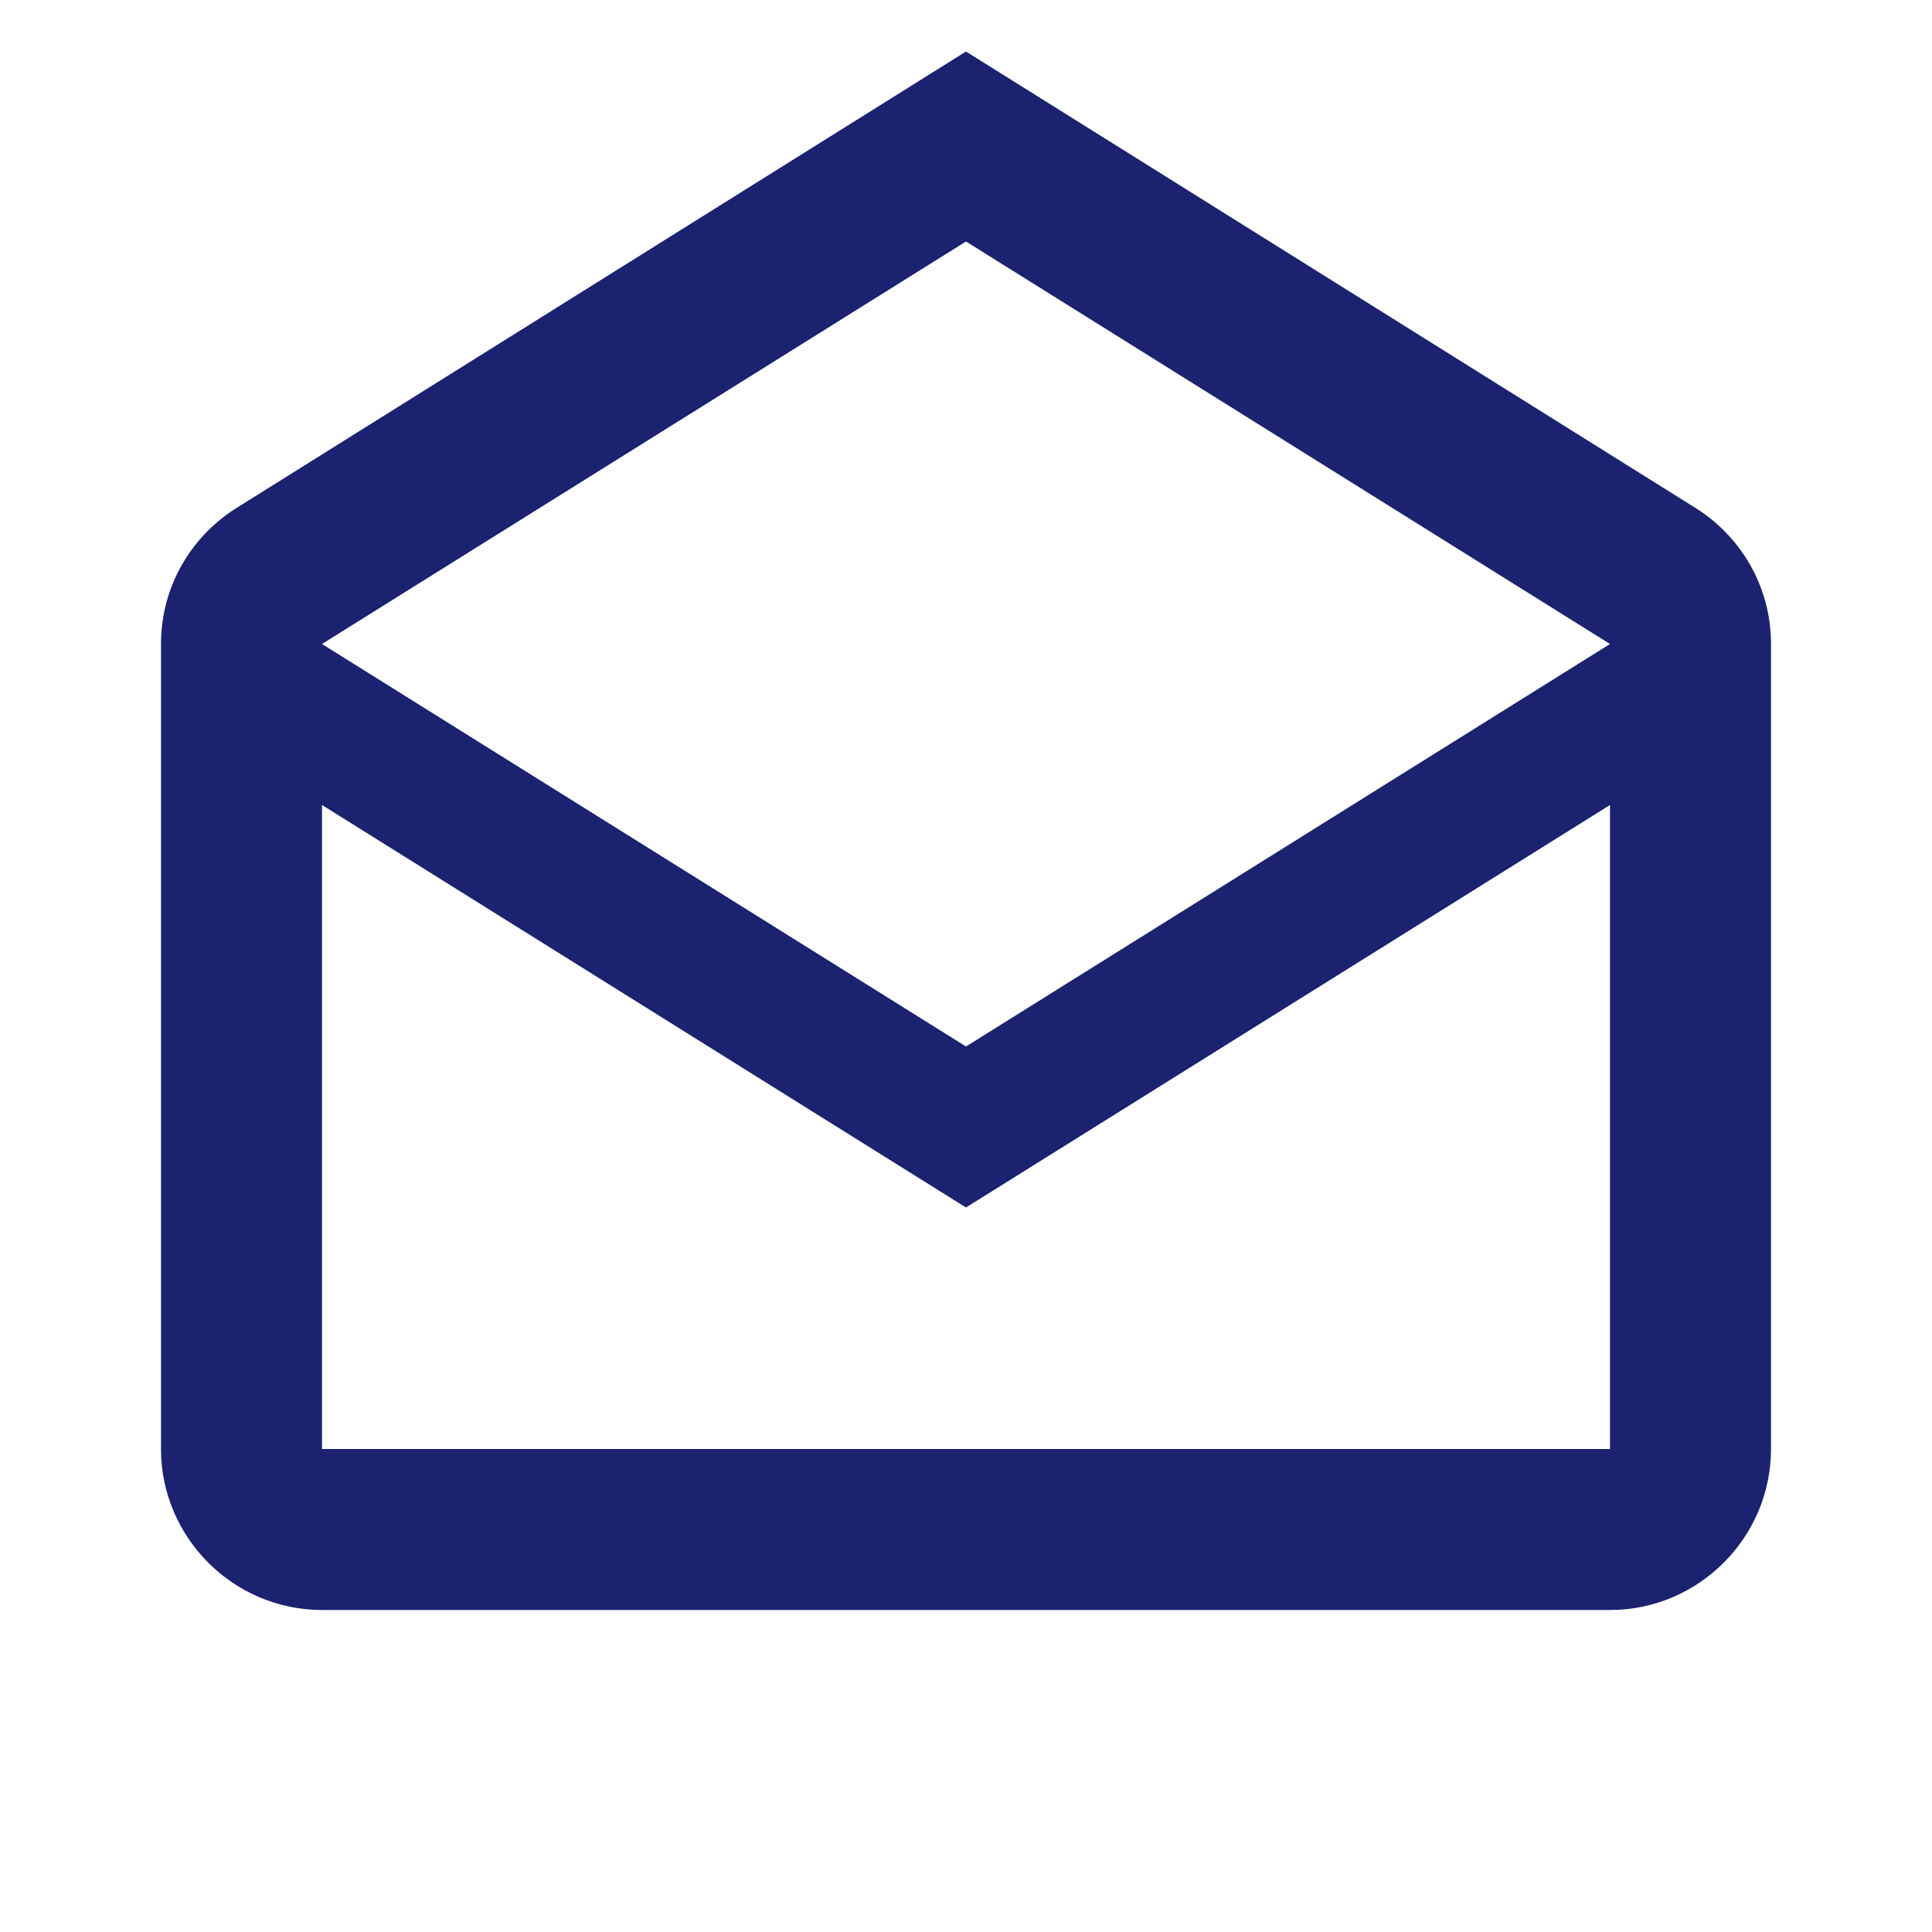
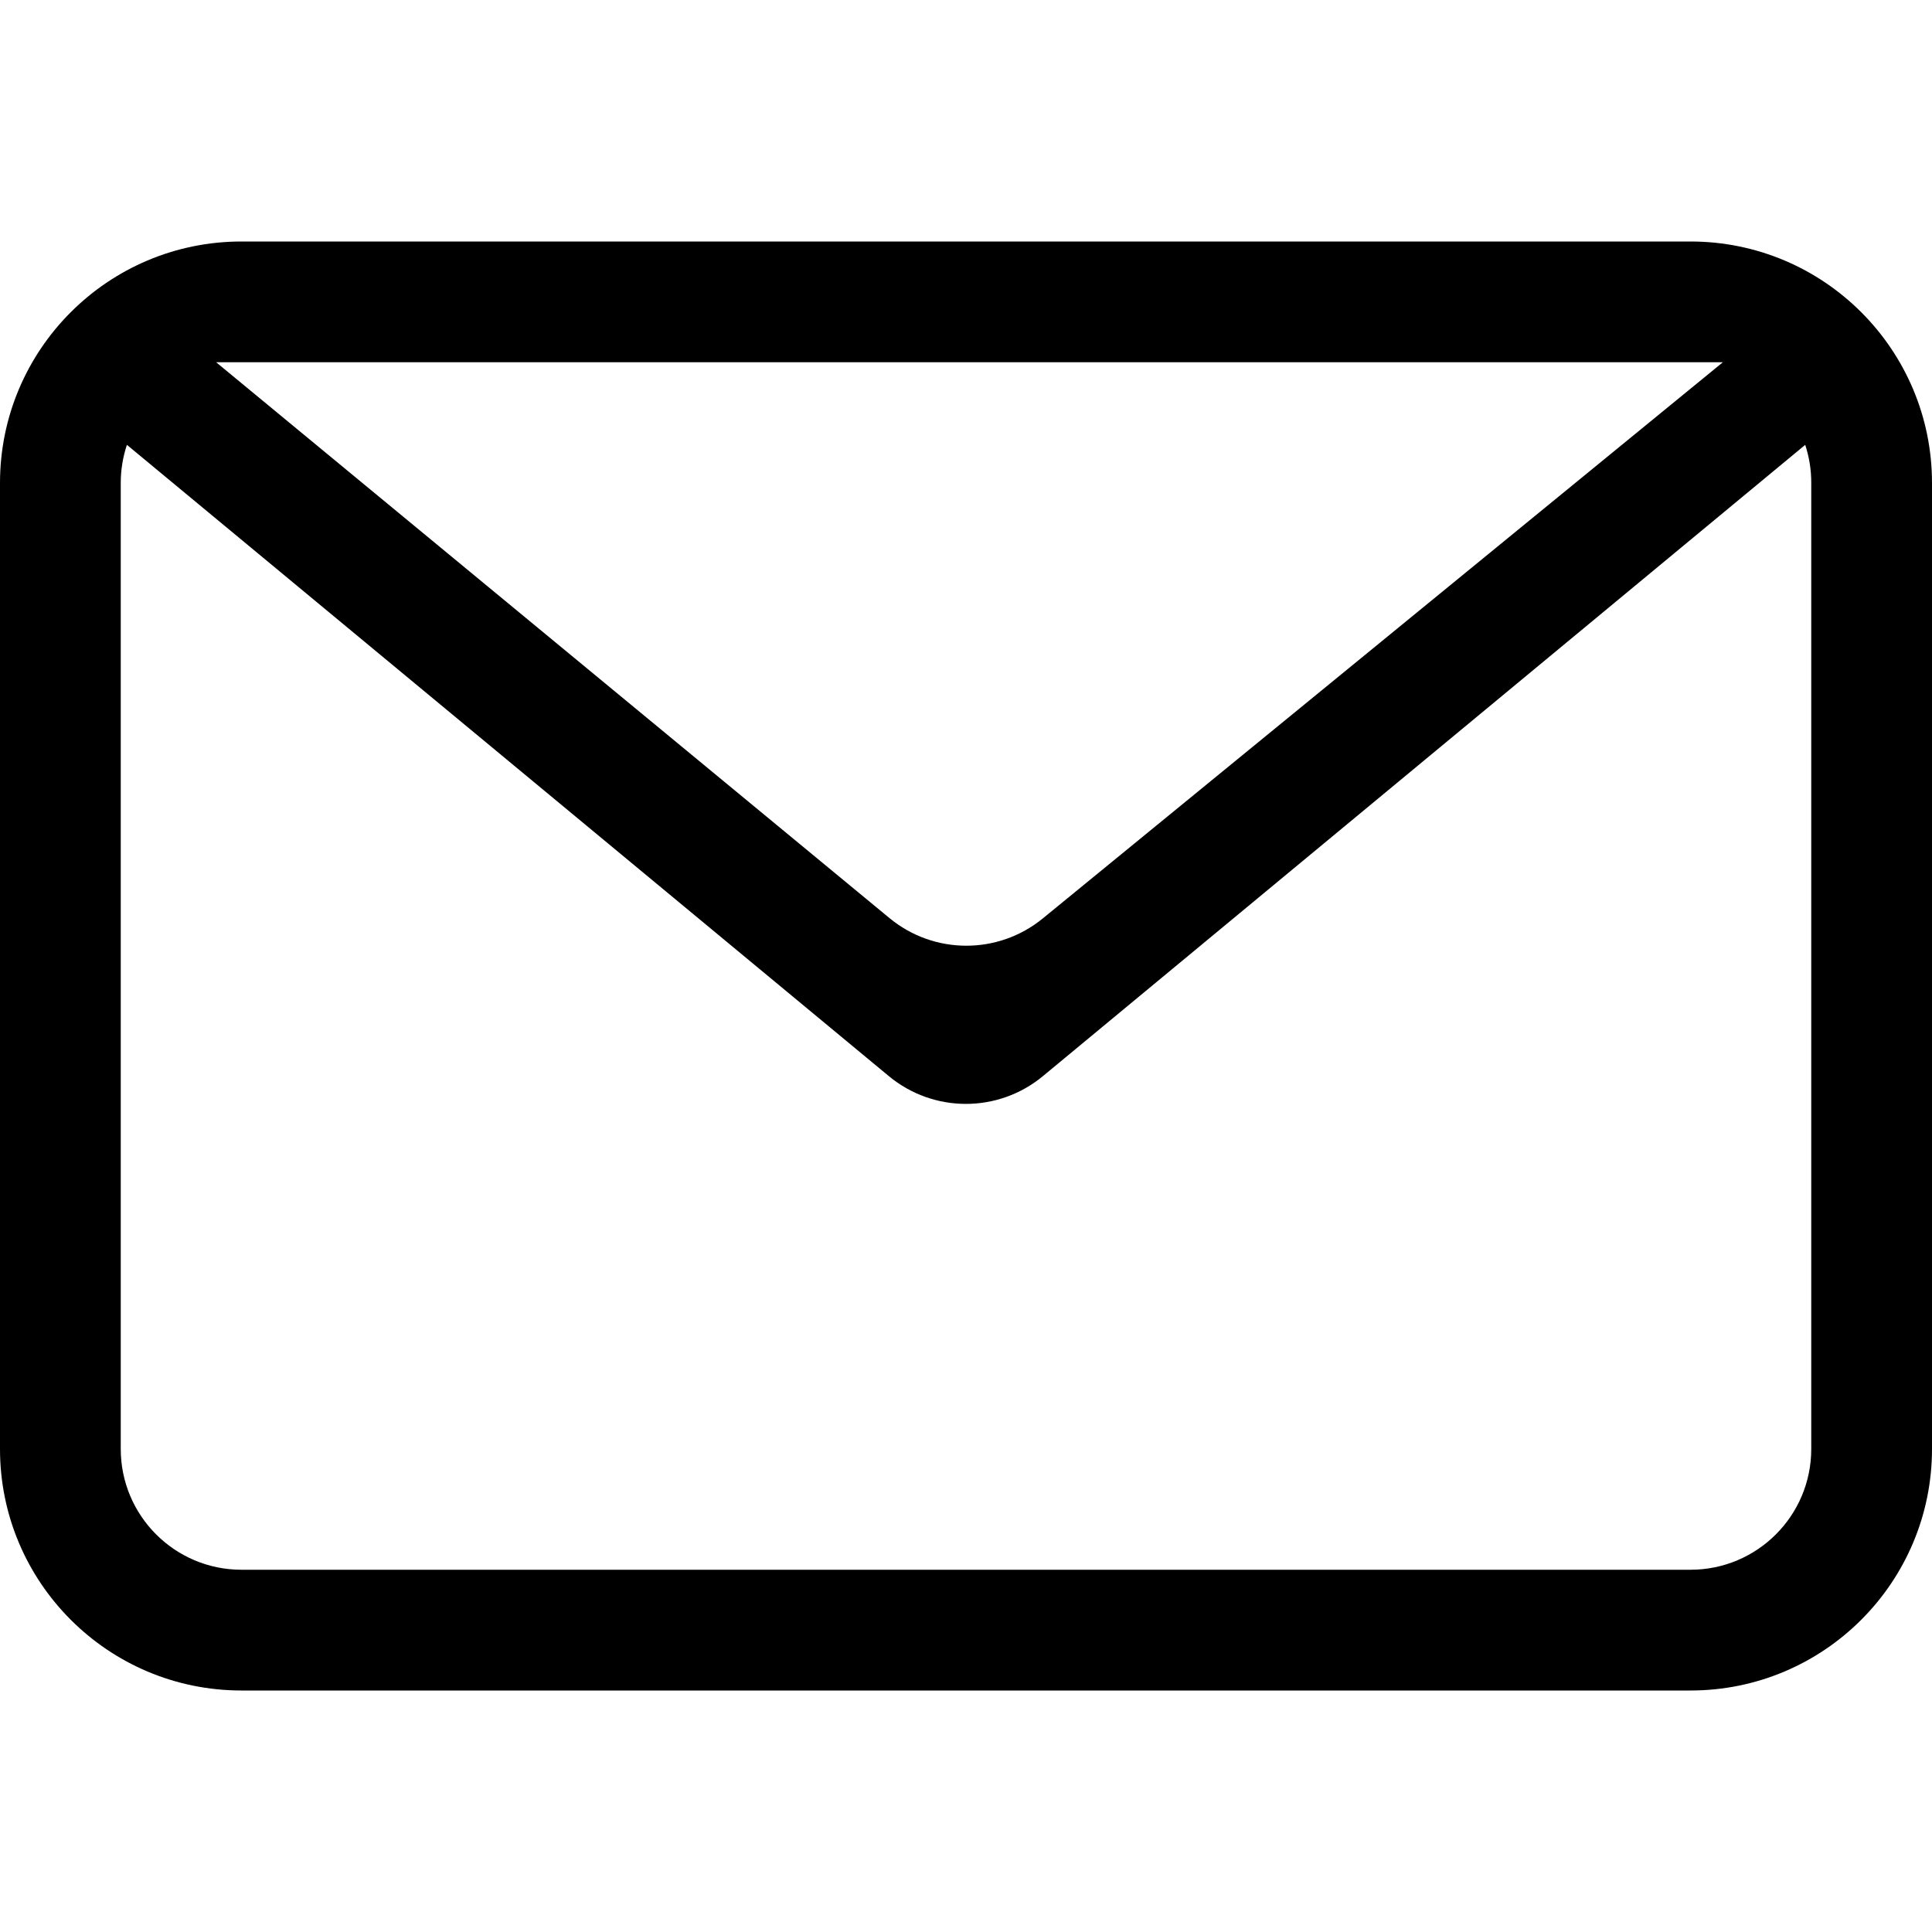
- <svg xmlns="http://www.w3.org/2000/svg" color="#1B226F" width="128" height="128" viewBox="0 0 24 24">
-   <path fill="currentColor" d="M21.03 6.29L12 .64L2.97 6.29C2.39 6.64 2 7.27 2 8v10c0 1.1.9 2 2 2h16c1.1 0 2-.9 2-2V8c0-.73-.39-1.36-.97-1.71M20 18H4v-8l8 5l8-5zm-8-5L4 8l8-5l8 5z" />
+ <svg xmlns="http://www.w3.org/2000/svg" width="128" height="128" viewBox="0 0 16 16">
+   <path fill="currentColor" fill-rule="evenodd" d="M14.95 3.684L8.637 8.912a1 1 0 0 1-1.276 0l-6.31-5.228A1 1 0 0 0 1 4v8a1 1 0 0 0 1 1h12a1 1 0 0 0 1-1V4a1 1 0 0 0-.05-.316M2 2h12a2 2 0 0 1 2 2v8a2 2 0 0 1-2 2H2a2 2 0 0 1-2-2V4a2 2 0 0 1 2-2m-.21 1l5.576 4.603a1 1 0 0 0 1.27.003L14.268 3z" />
</svg>
